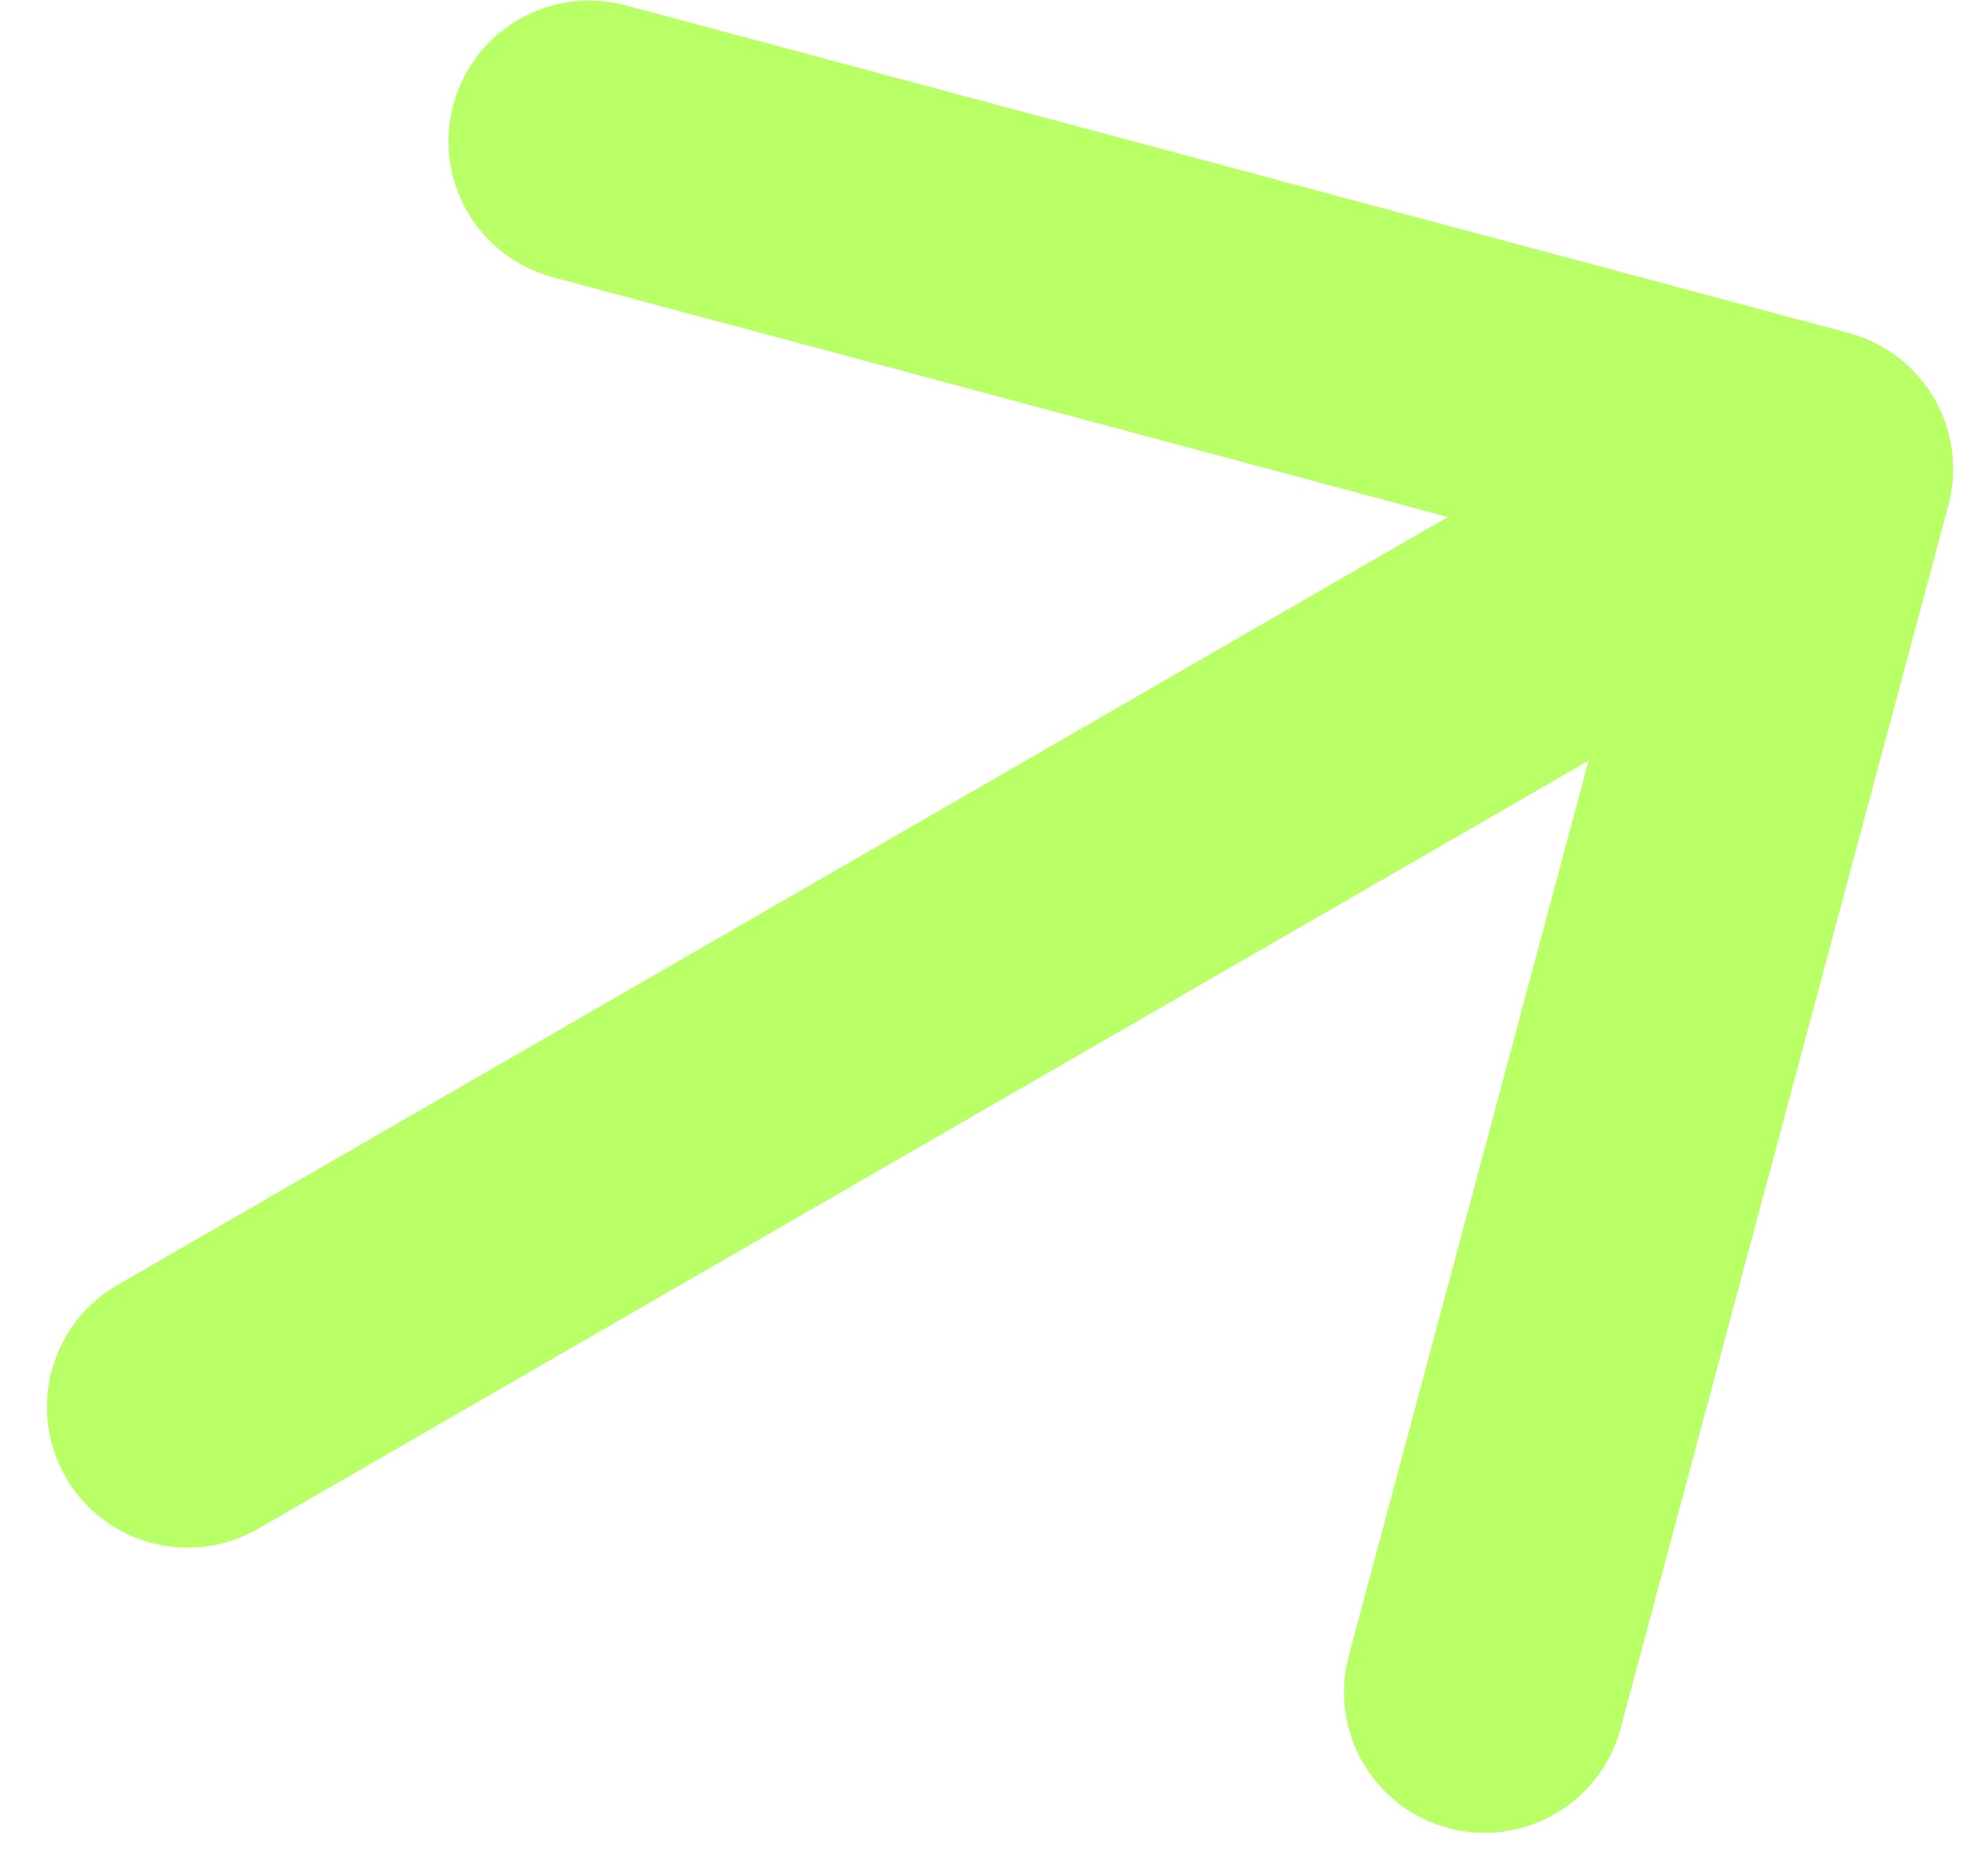
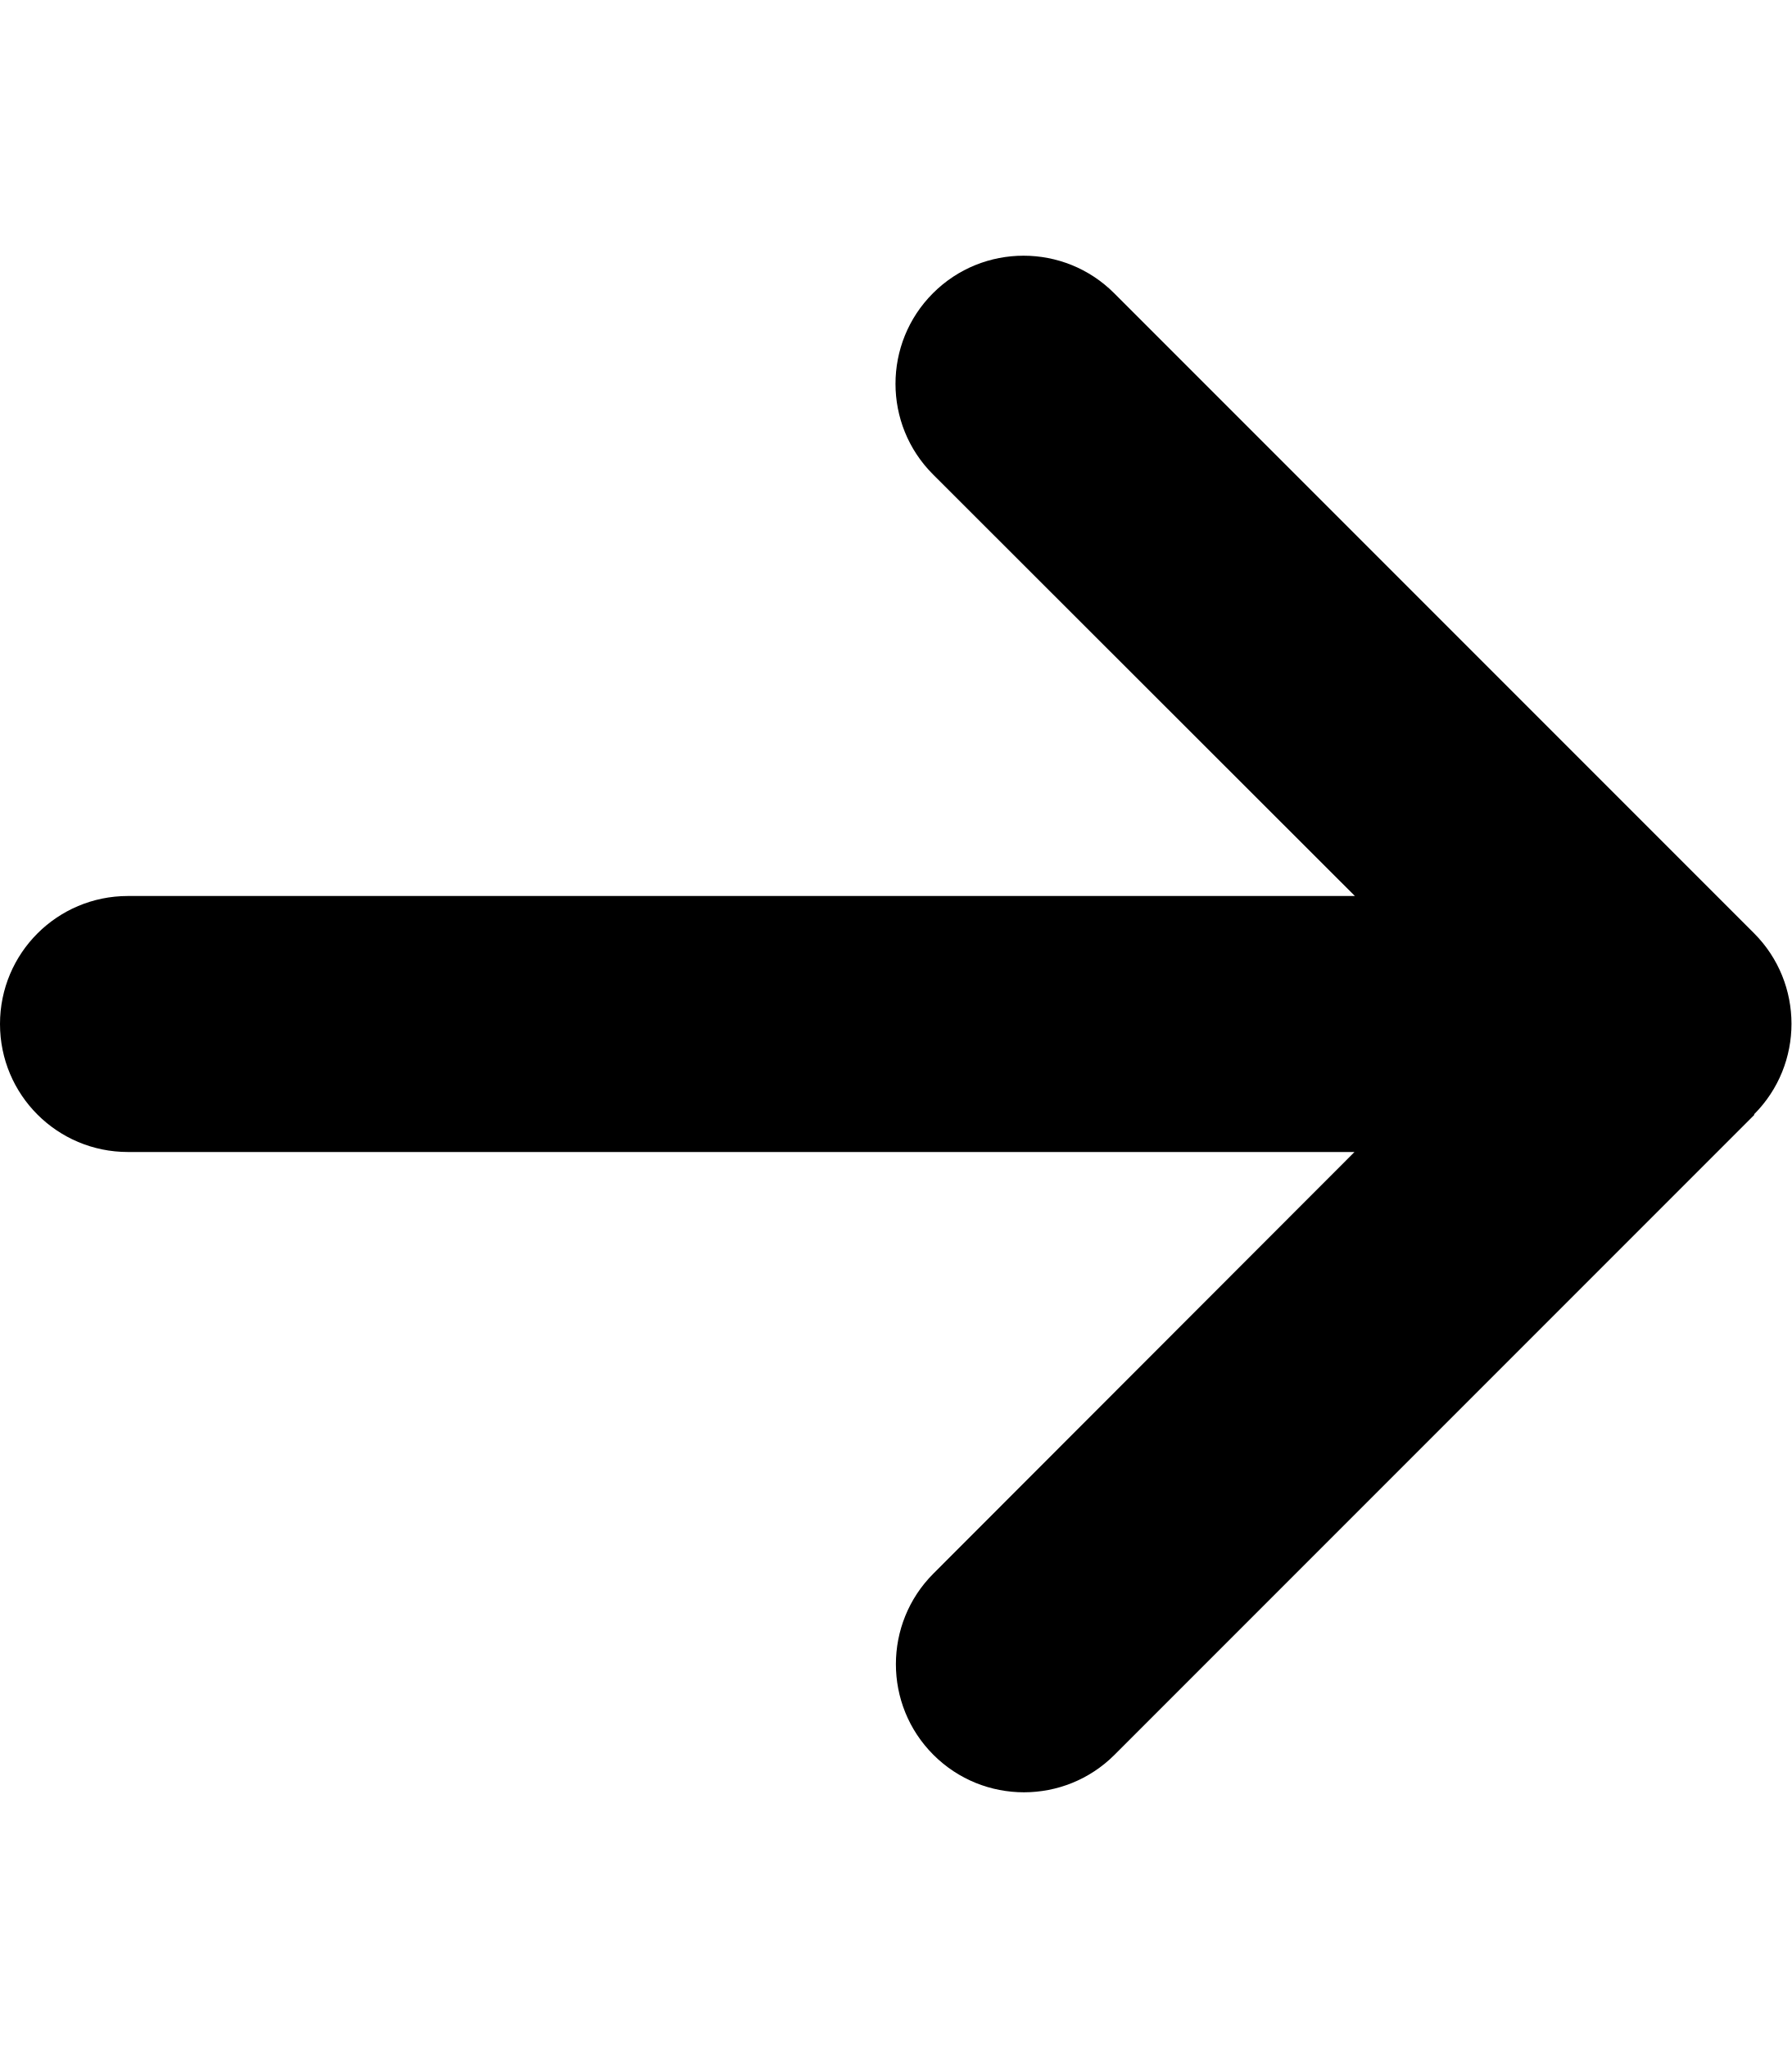
- <svg xmlns="http://www.w3.org/2000/svg" width="21" height="20" viewBox="0 0 21 20" fill="none">
-   <path d="M1.25 13.701C0.533 14.115 0.287 15.033 0.701 15.75C1.115 16.467 2.033 16.713 2.75 16.299L1.25 13.701ZM20.769 5.388C20.984 4.588 20.509 3.766 19.709 3.551L6.669 0.057C5.869 -0.157 5.046 0.318 4.832 1.118C4.617 1.918 5.092 2.74 5.892 2.955L17.483 6.061L14.378 17.652C14.163 18.452 14.638 19.274 15.438 19.489C16.238 19.703 17.061 19.228 17.275 18.428L20.769 5.388ZM2.75 16.299L20.07 6.299L18.57 3.701L1.25 13.701L2.75 16.299Z" fill="#B9FF66" />
+ <svg xmlns="http://www.w3.org/2000/svg" viewBox="0 0 448 512">
+   <path d="M438.6 278.6c12.5-12.5 12.5-32.8 0-45.3l-160-160c-12.5-12.5-32.8-12.5-45.3 0s-12.5 32.8 0 45.3L338.8 224 32 224c-17.7 0-32 14.3-32 32s14.3 32 32 32l306.7 0L233.4 393.4c-12.5 12.5-12.5 32.8 0 45.3s32.8 12.5 45.3 0l160-160z" />
</svg>
